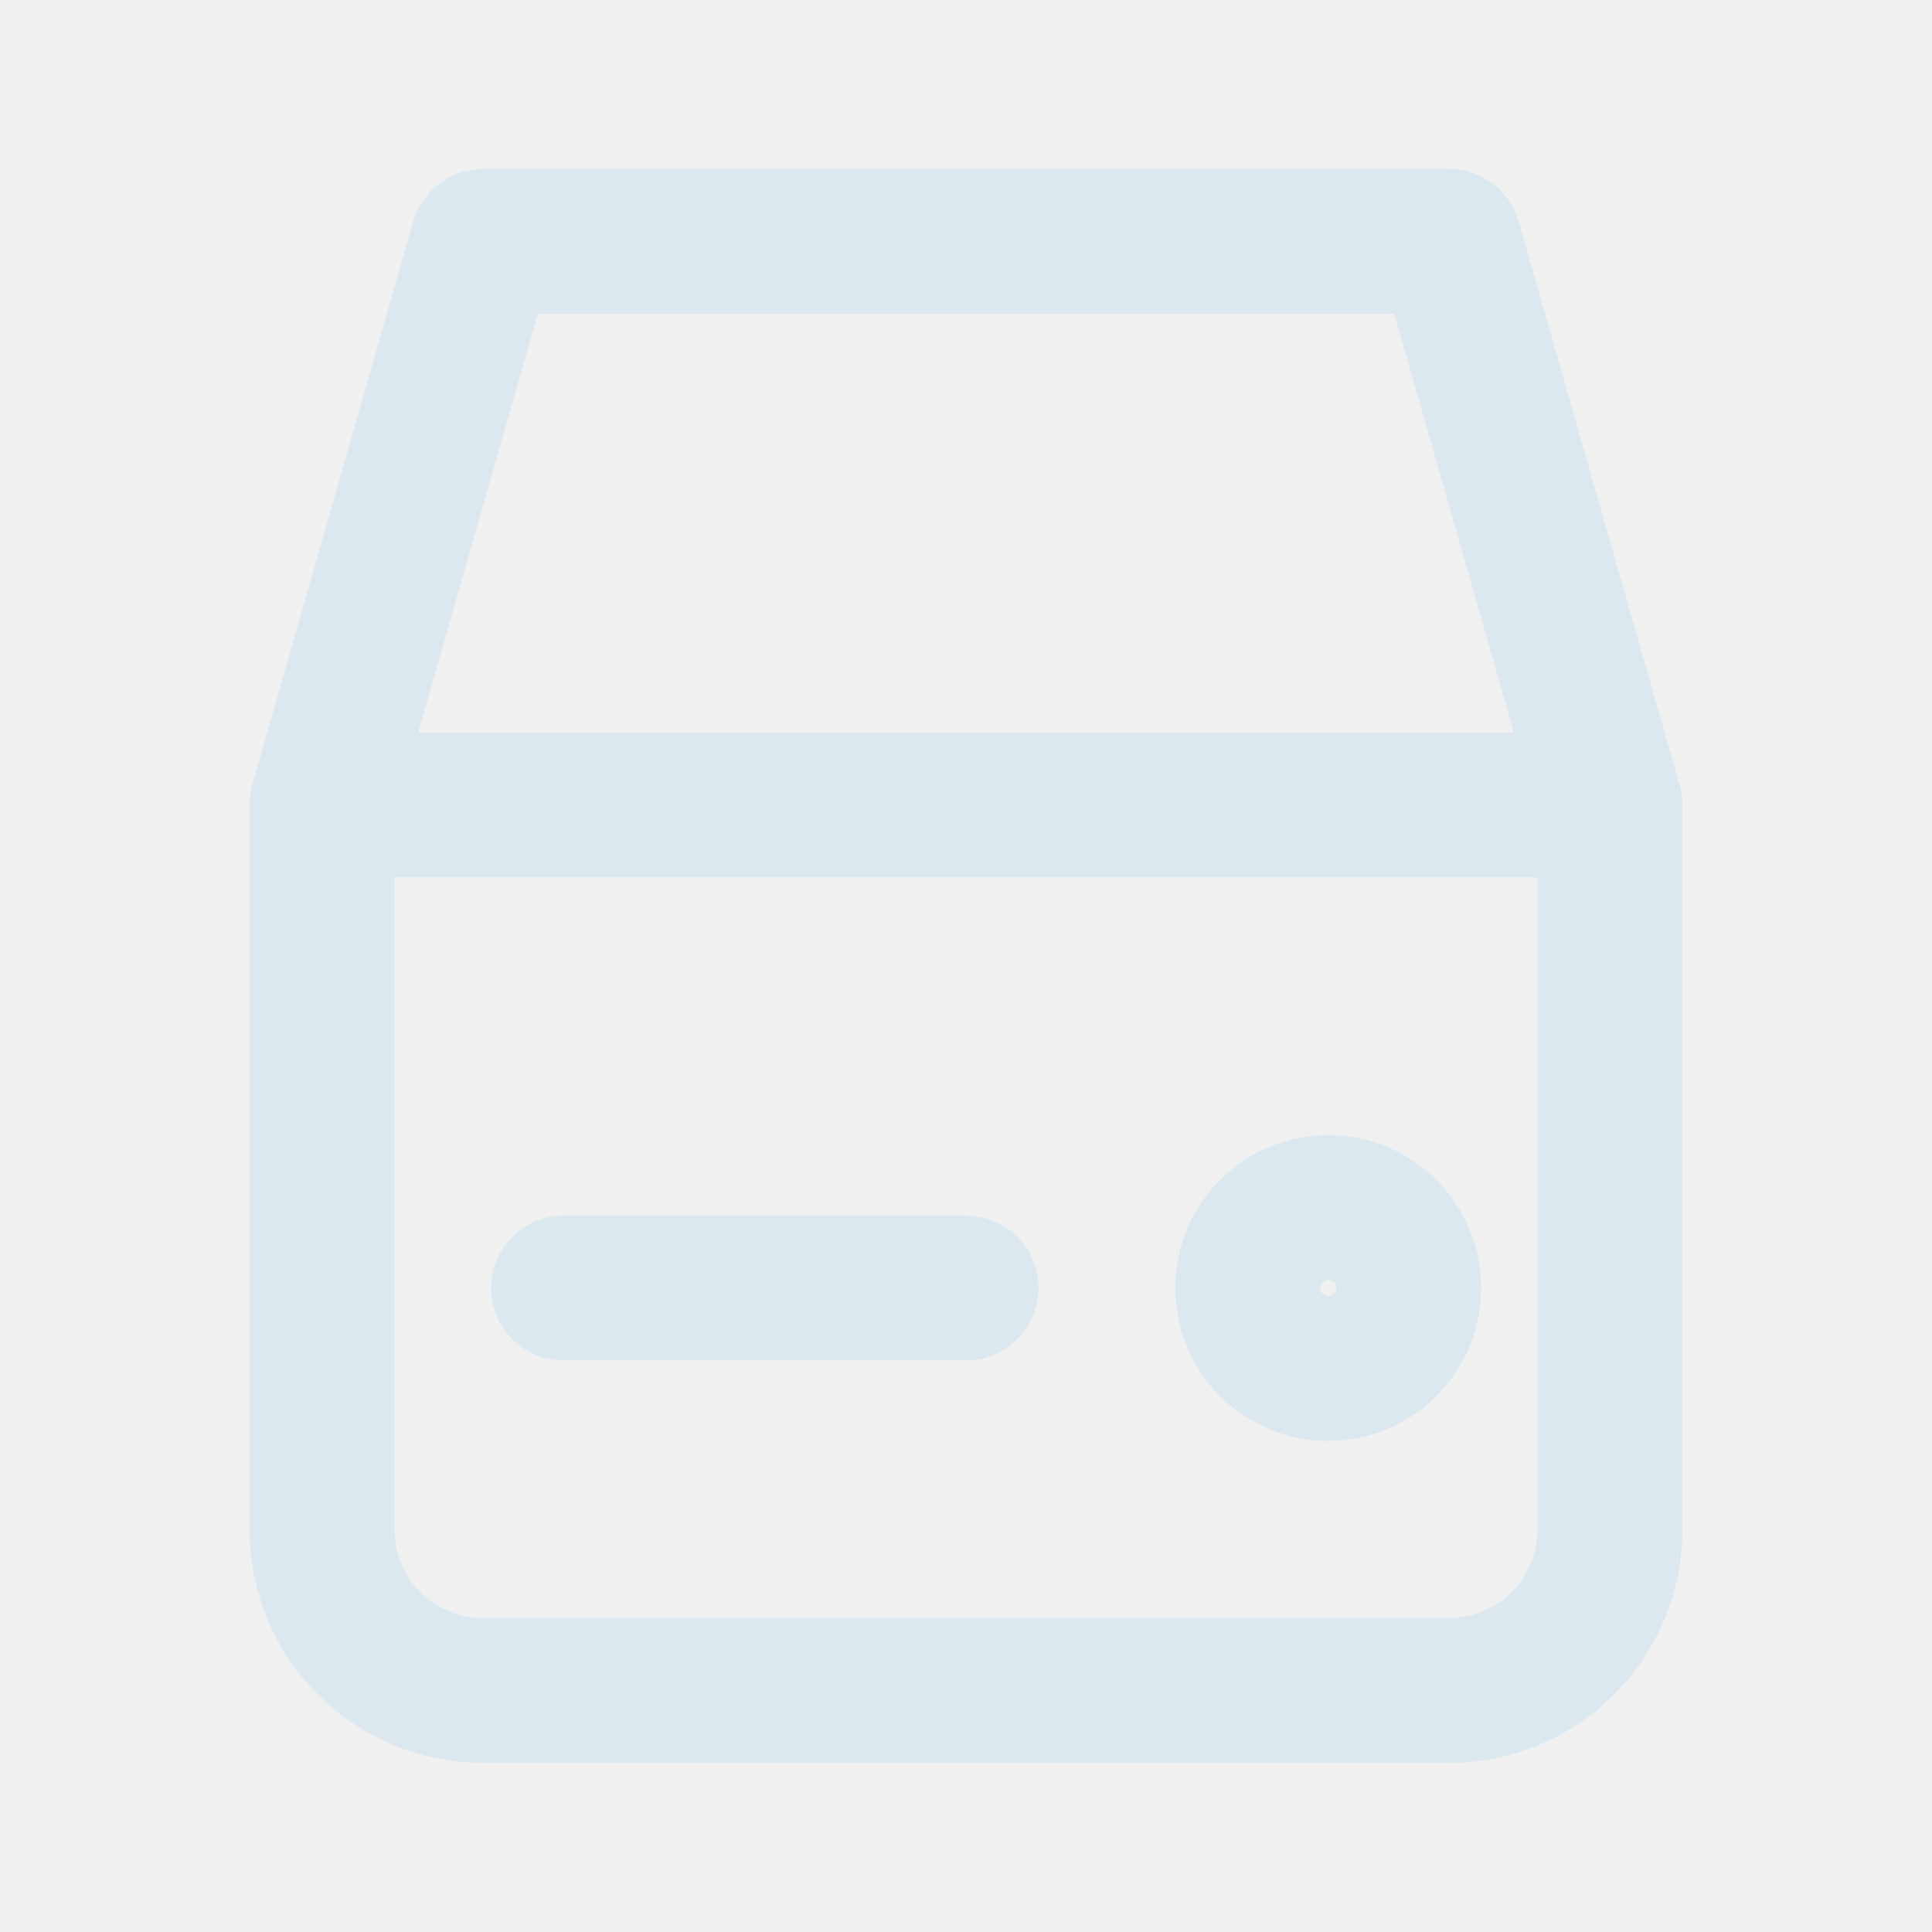
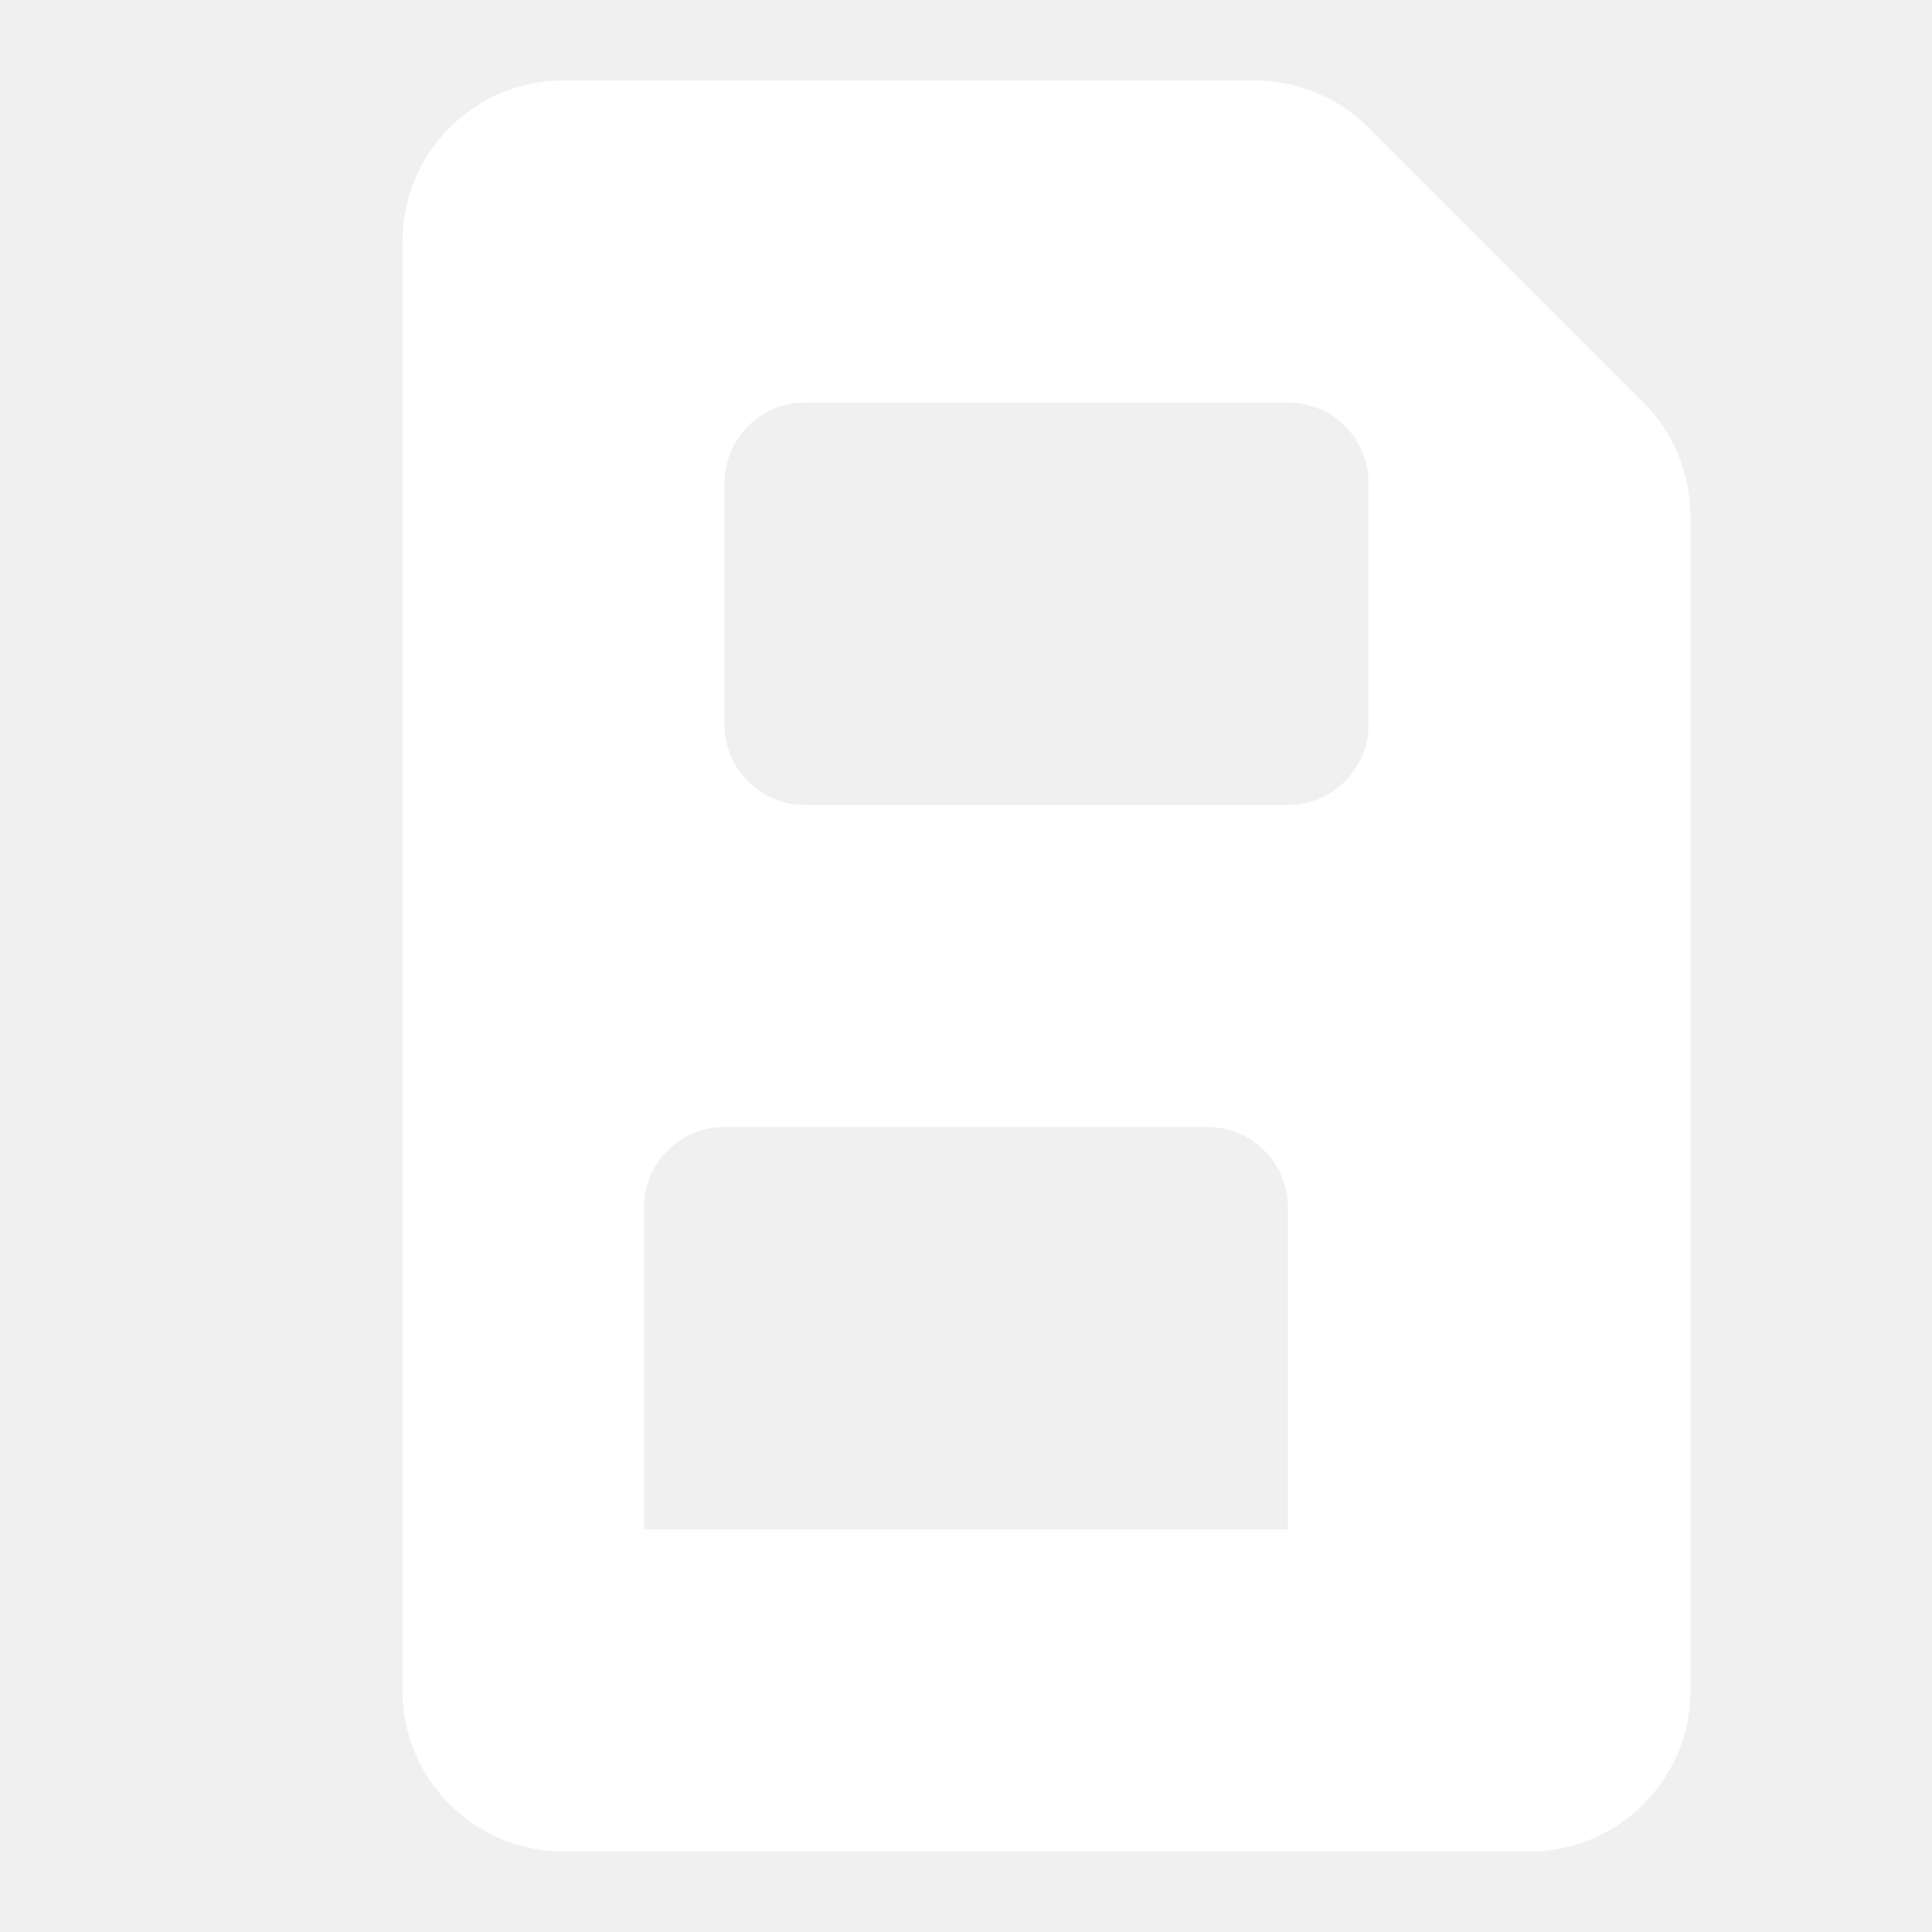
- <svg xmlns="http://www.w3.org/2000/svg" width="24" height="24" viewBox="0 0 24 24" fill="none" stroke="#dce8ef" stroke-width="1.8" stroke-linecap="round" stroke-linejoin="round">
-   <path d="M6 3h12l2 7v9a2 2 0 0 1-2 2H6a2 2 0 0 1-2-2v-9z" />
-   <path d="M4 10h16" />
-   <circle cx="16.5" cy="16" r="1" />
-   <path d="M7 16h5" />
+ <svg xmlns="http://www.w3.org/2000/svg" width="24" height="24" viewBox="0 0 24 24">
+   <path fill="#ffffff" fill-rule="evenodd" clip-rule="evenodd" d="M5 3a2 2 0 0 1 2-2h8.586a2 2 0 0 1 1.414.586l3.414 3.414A2 2 0 0 1 21 6.414V21a2 2 0 0 1-2 2H7a2 2 0 0 1-2-2V3zm4 3a1 1 0 0 1 1-1h6a1 1 0 0 1 1 1v3a1 1 0 0 1-1 1h-6a1 1 0 0 1-1-1V6zm7 8H9a1 1 0 0 0-1 1v4h8v-4a1 1 0 0 0-1-1z" />
</svg>
